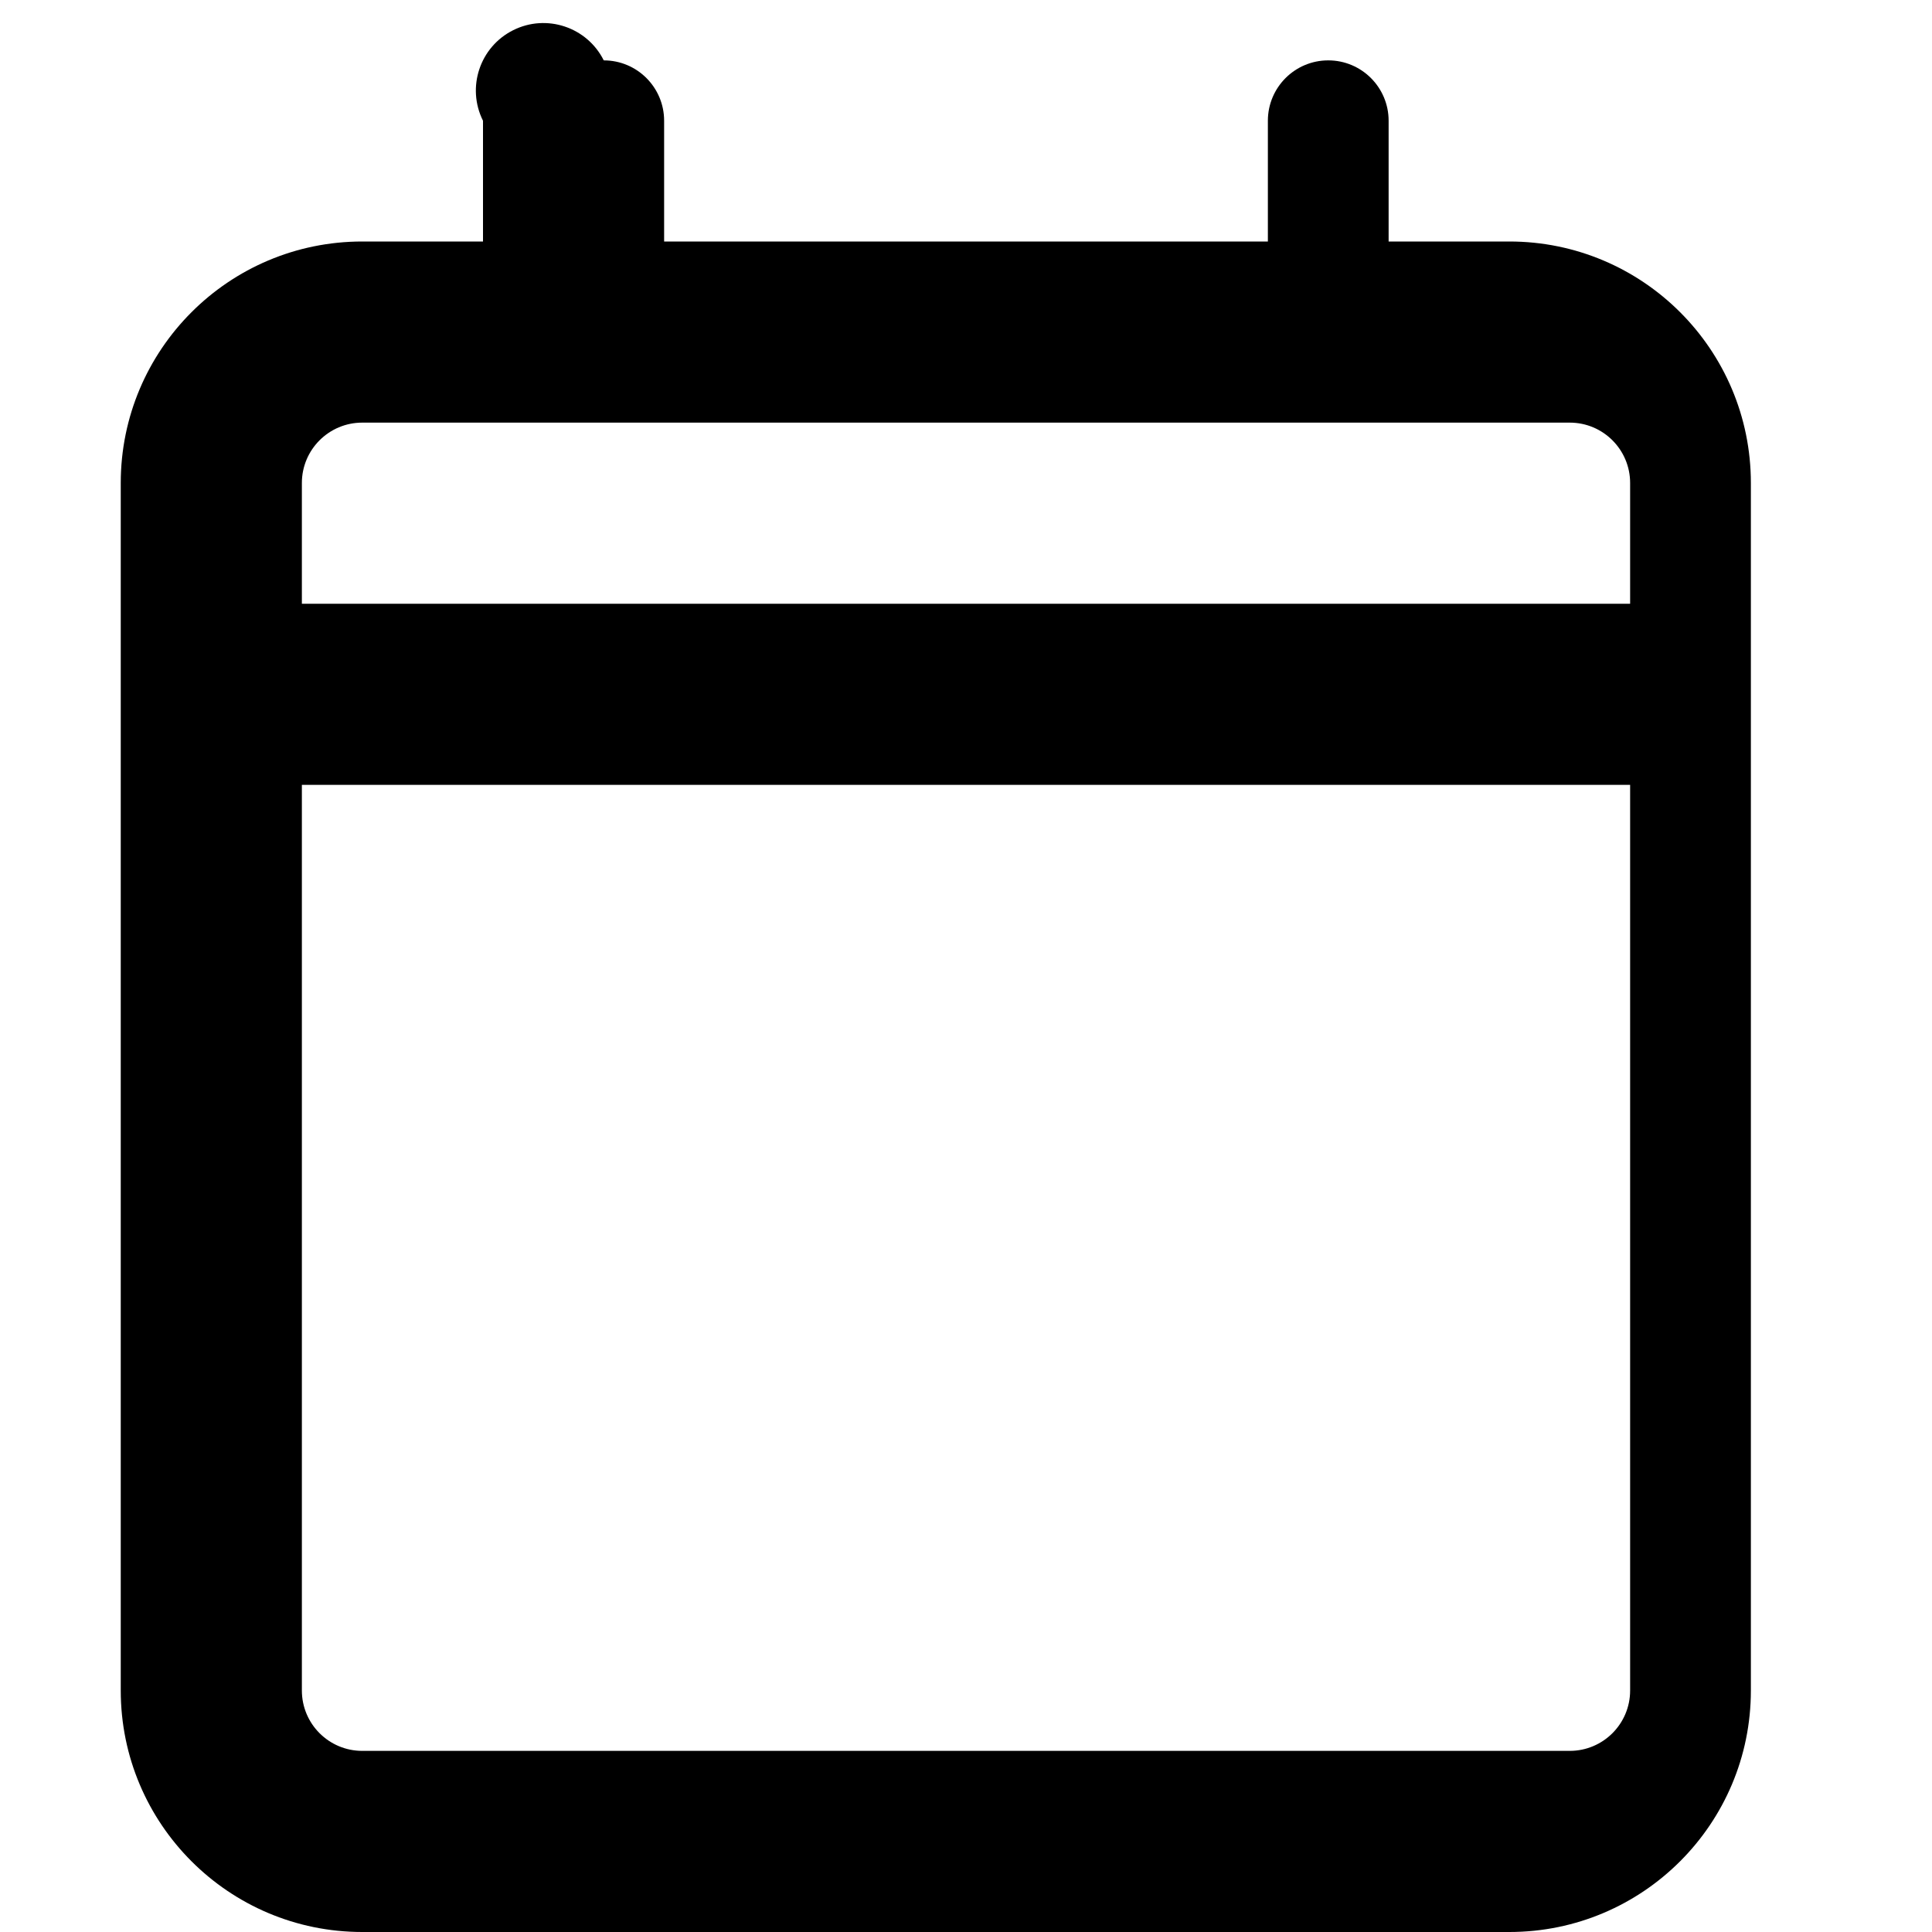
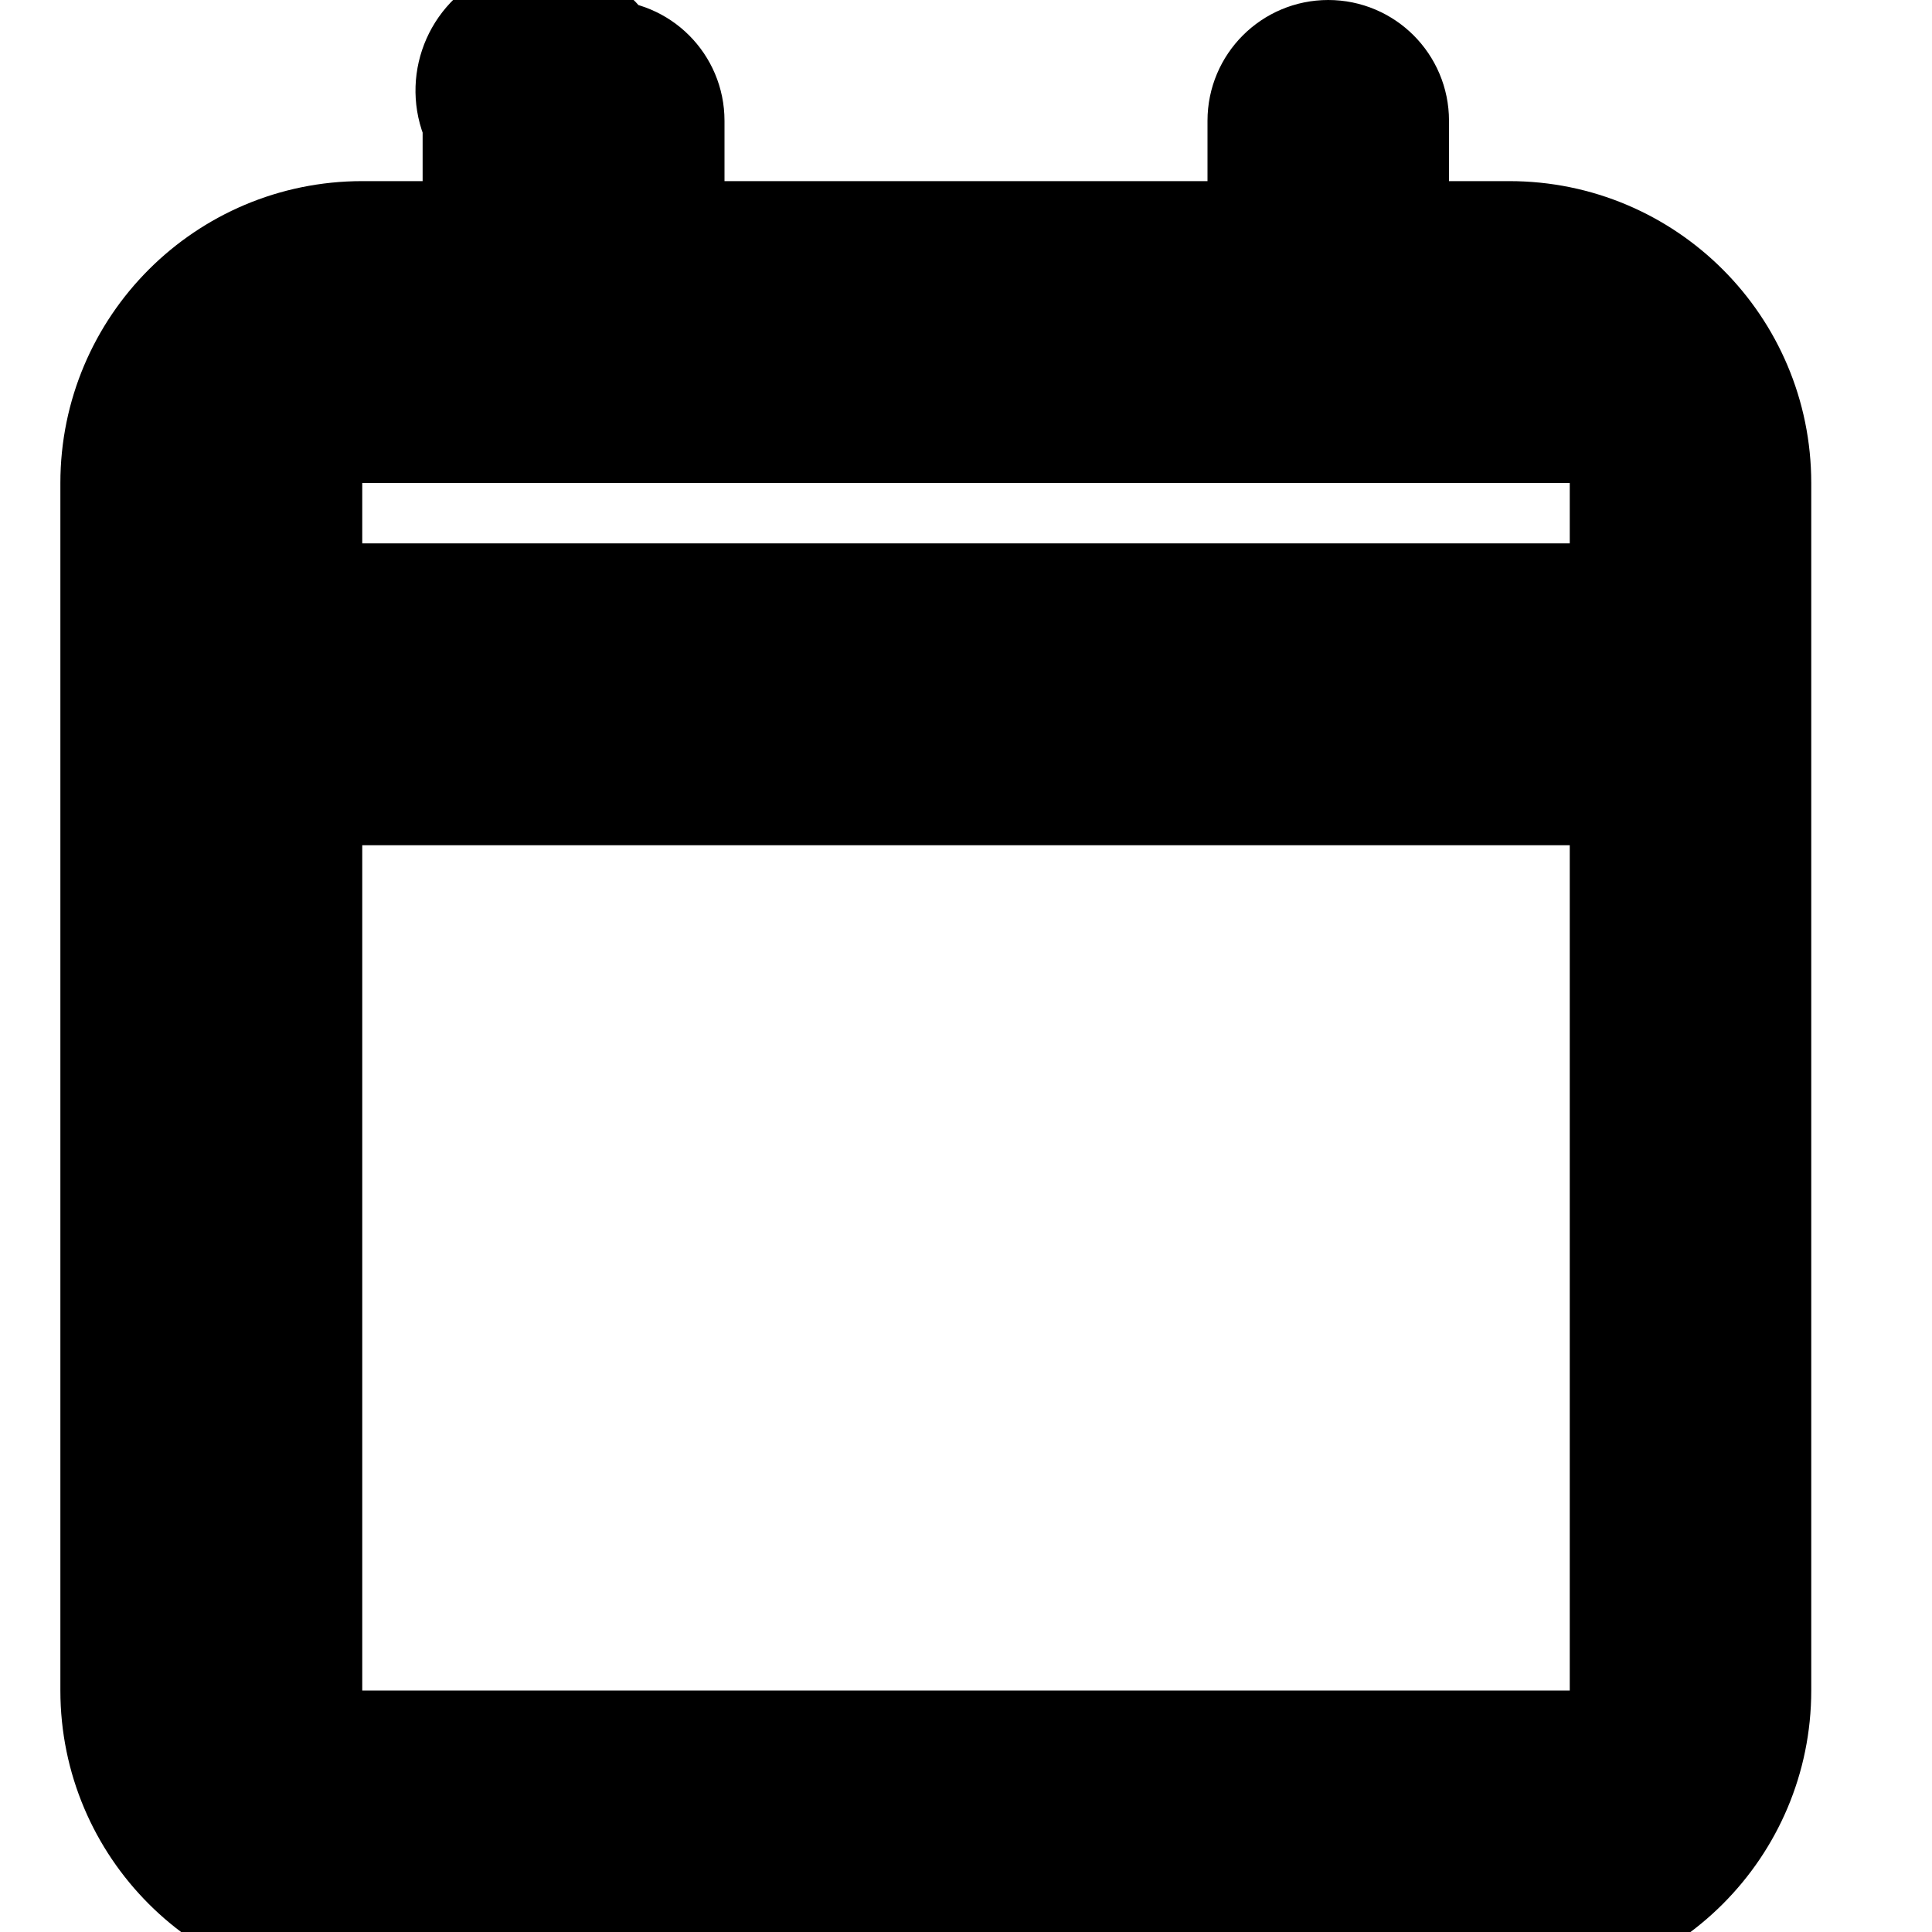
- <svg xmlns="http://www.w3.org/2000/svg" class="calendar-icon" viewBox="0 0 16 16" fill="currentColor" aria-hidden="true">
+ <svg xmlns="http://www.w3.org/2000/svg" class="calendar-icon" viewBox="0 0 16 16" fill="currentColor" aria-hidden="true" width="24px" height="24px" stroke="currentColor" stroke-width="1">
  <path d="M5 .5a.5.5 0 0 1 .5.5V2h5V1a.5.5 0 0 1 1 0v1h1a2 2 0 0 1 2 2v10a2 2 0 0 1-2 2H3a2 2 0 0 1-2-2V4a2 2 0 0 1 2-2h1V1A.5.5 0 0 1 5 .5zM3 3.5A.5.5 0 0 0 2.5 4v1h11V4a.5.5 0 0 0-.5-.5H3zm-.5 3V14a.5.5 0 0 0 .5.5h10a.5.5 0 0 0 .5-.5V6.5h-11z" />
</svg>
